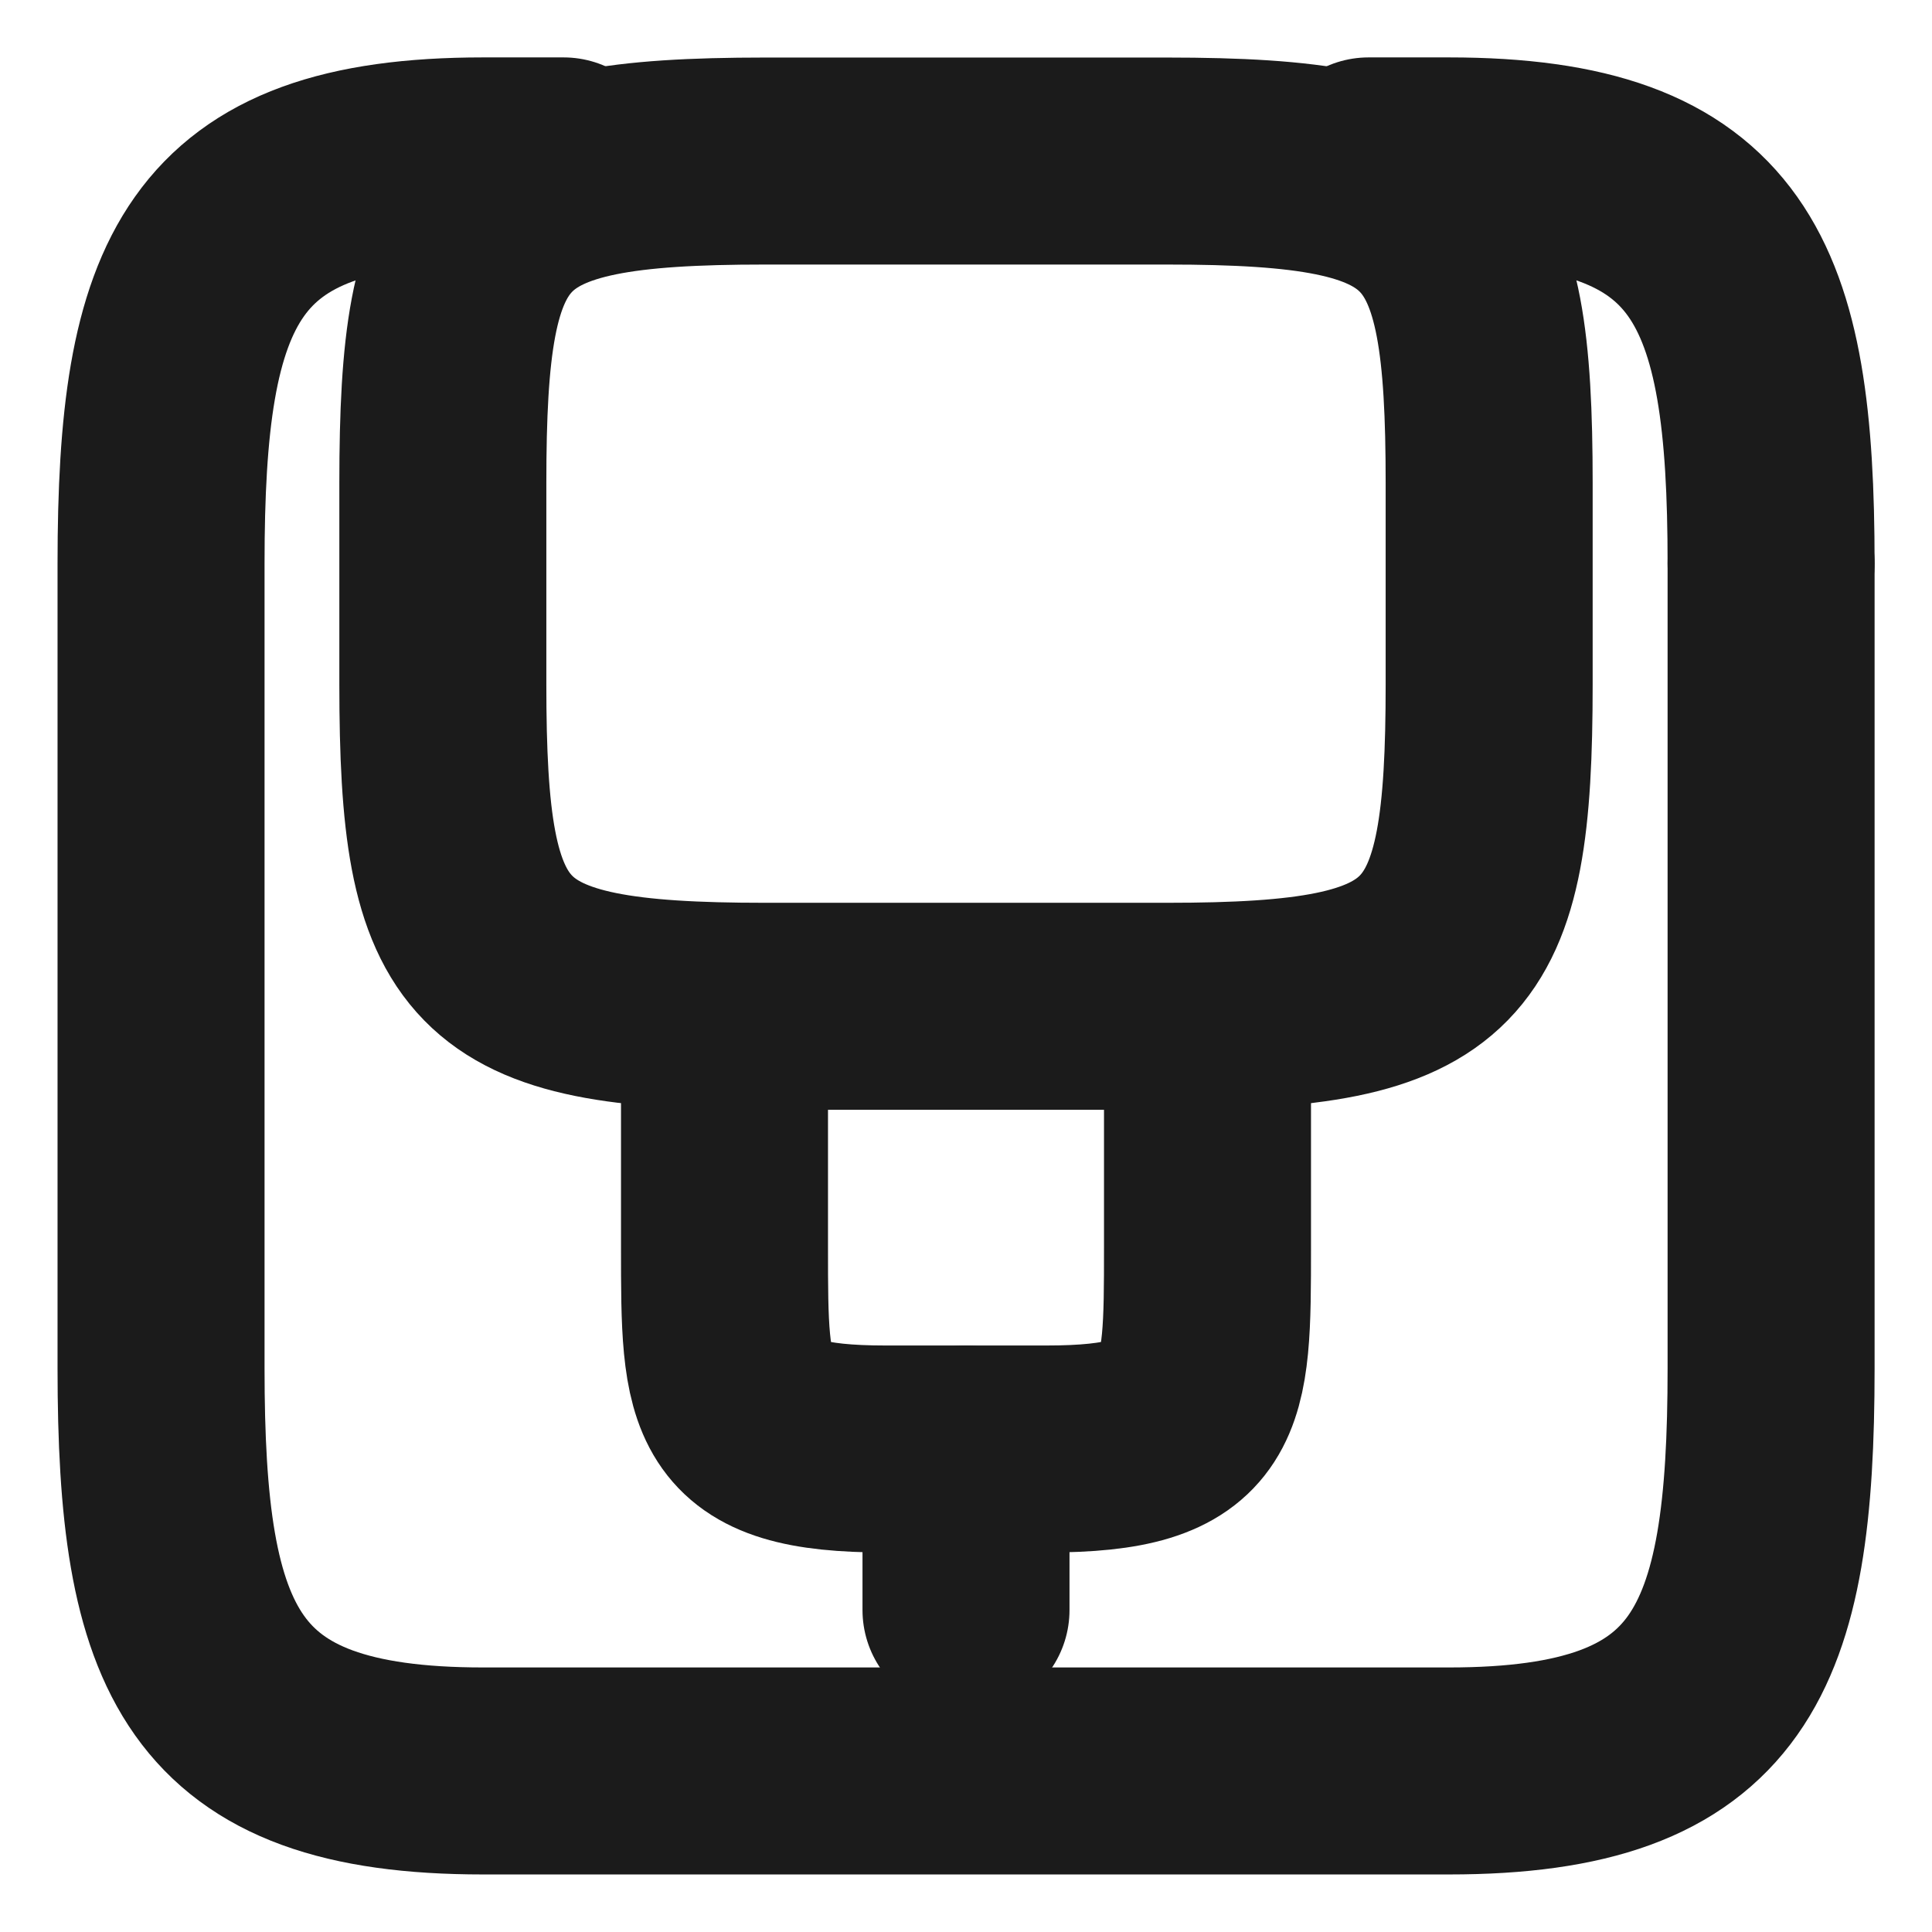
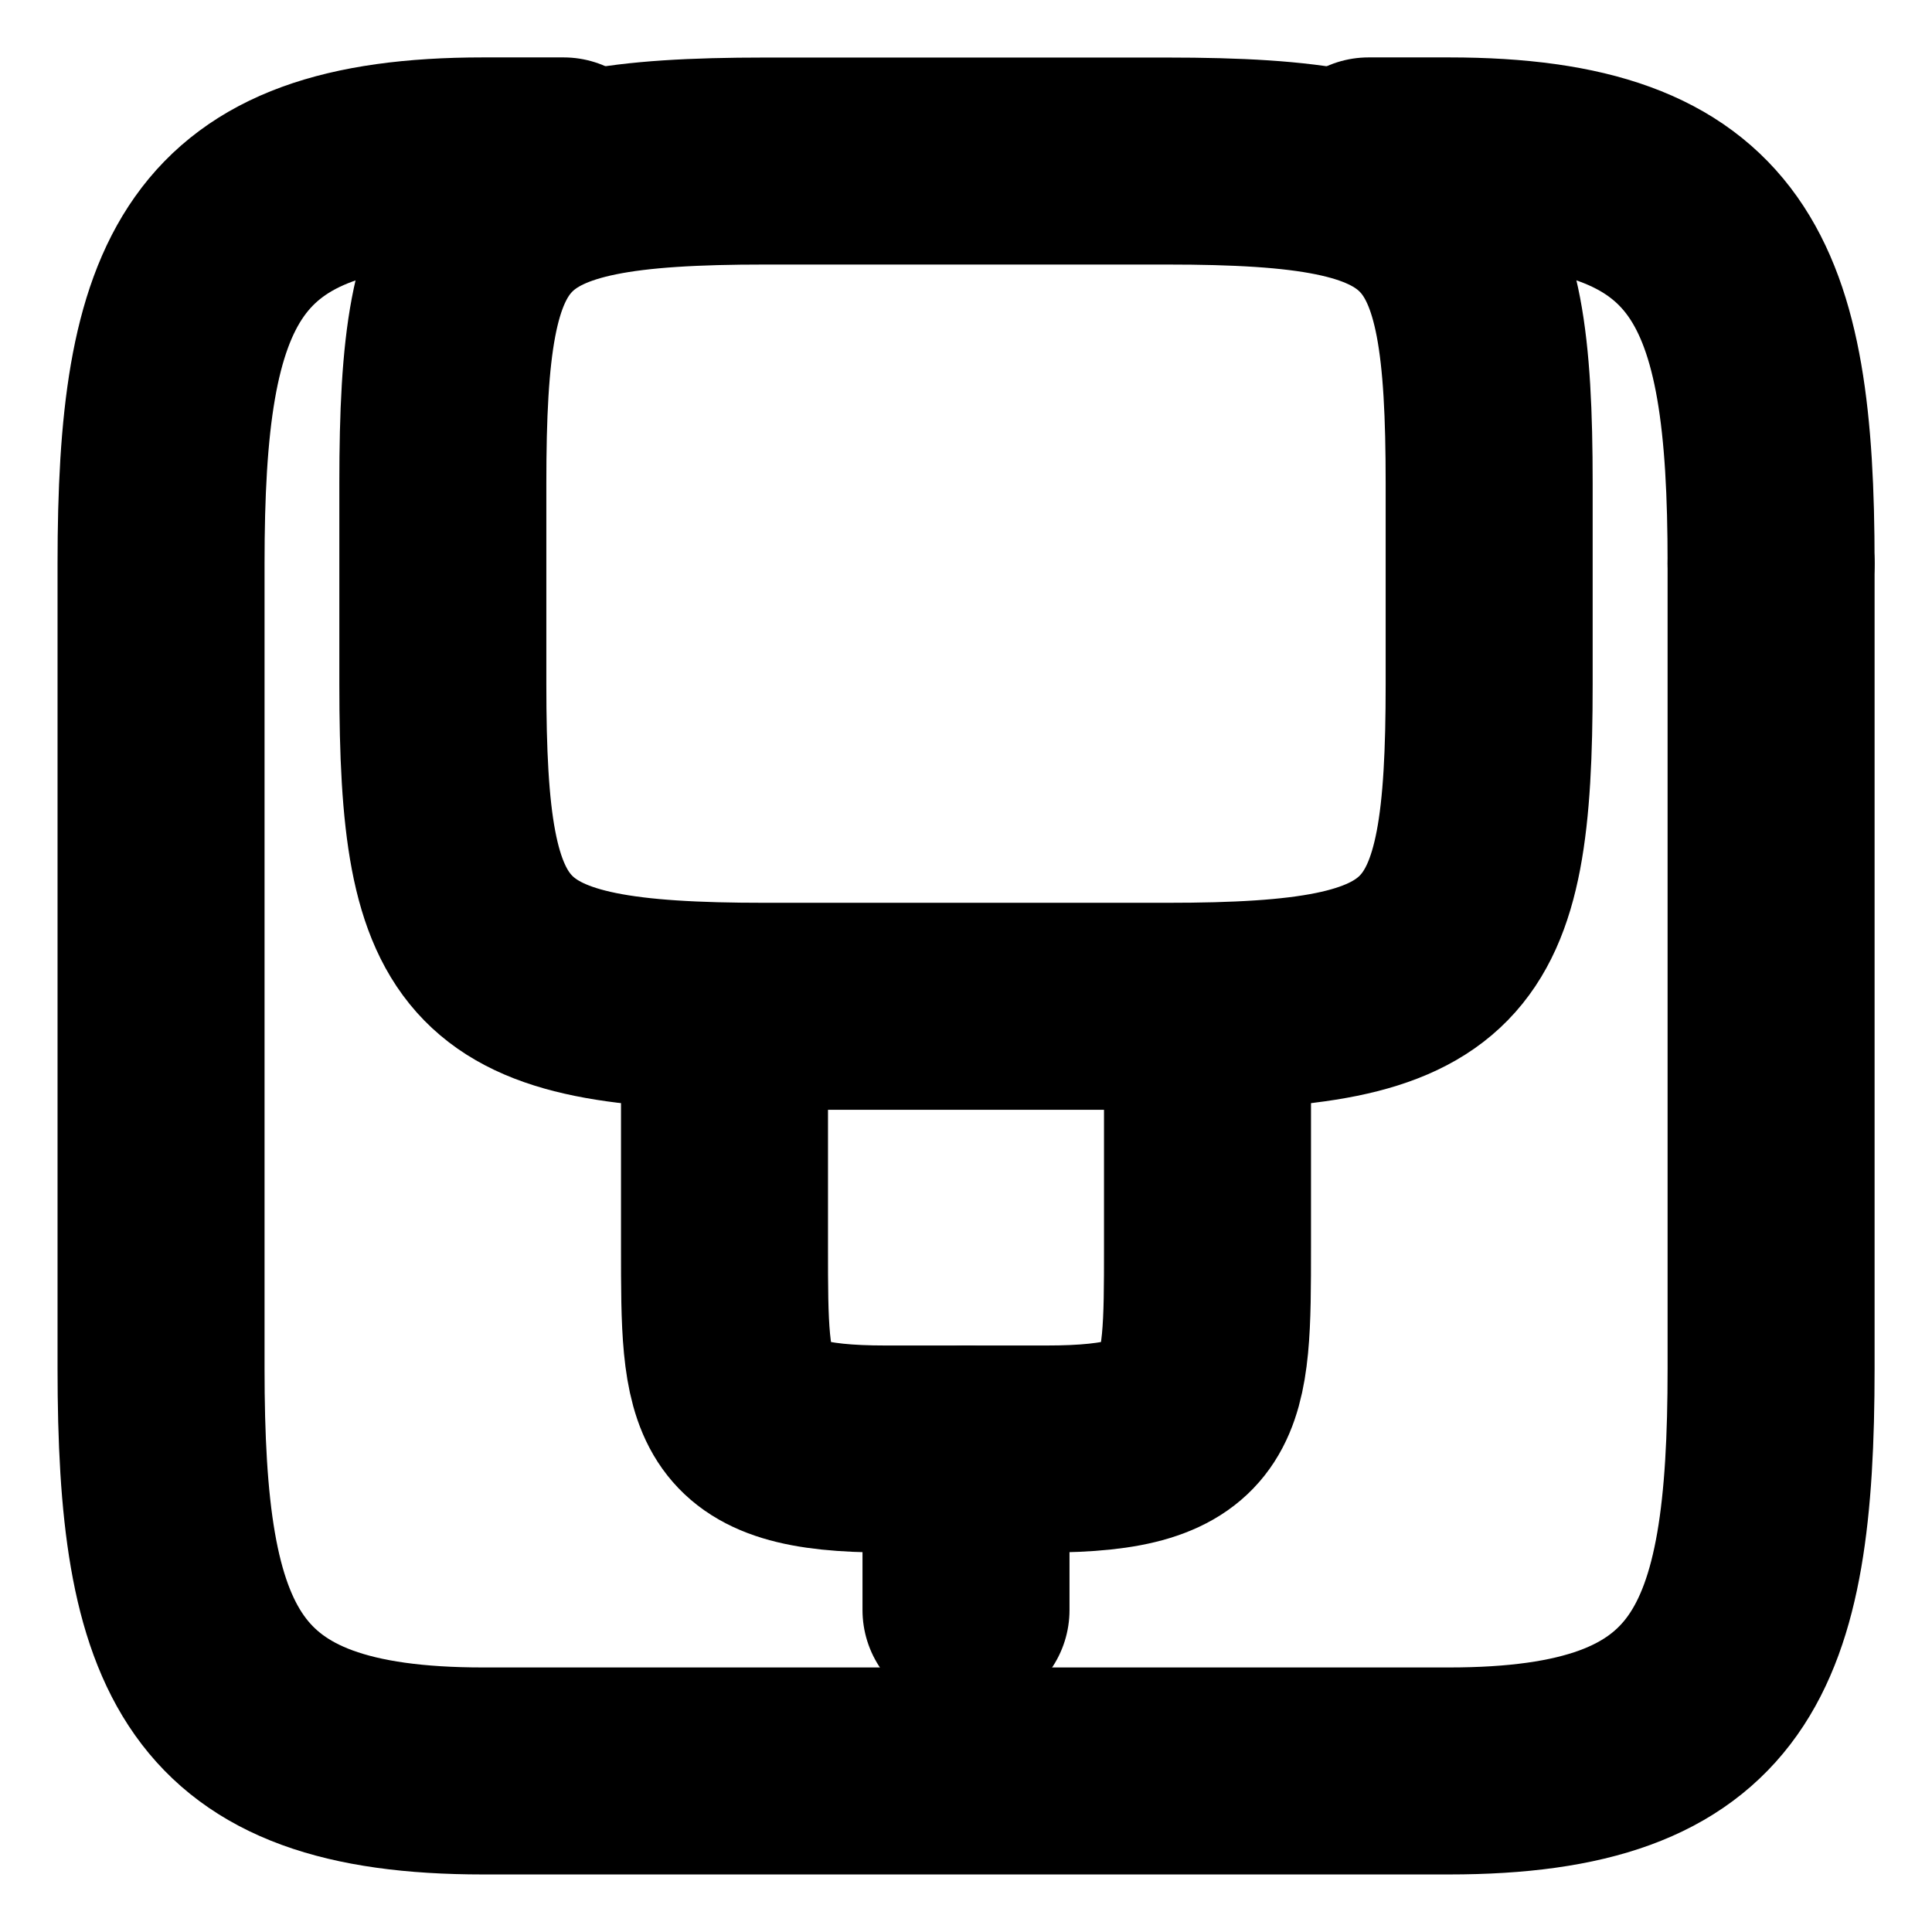
<svg xmlns="http://www.w3.org/2000/svg" width="14" height="14" viewBox="0 0 14 14" fill="none">
-   <path d="M5.541 1.167H8.458C10.499 1.167 10.791 1.518 10.791 3.5V4.959C10.791 6.941 10.499 7.292 8.458 7.292H5.541C3.5 7.292 3.209 6.943 3.209 4.959V3.5C3.209 1.518 3.5 1.167 5.541 1.167Z" stroke="#1B1B1B" stroke-width="1.5" stroke-linecap="round" stroke-linejoin="round" />
-   <path d="M8.75 7.292V9.042C8.75 10.15 8.75 10.5 7.583 10.5H6.417C5.25 10.5 5.25 10.15 5.25 9.042V7.292" stroke="#1B1B1B" stroke-width="1.5" stroke-linecap="round" stroke-linejoin="round" />
-   <path d="M12.834 4.083V9.916C12.834 11.958 12.483 12.833 10.5 12.833H3.5C1.518 12.833 1.167 11.958 1.167 9.916V4.083C1.167 2.041 1.518 1.166 3.5 1.166H4.084" stroke="#1B1B1B" stroke-width="1.5" stroke-linecap="round" stroke-linejoin="round" />
-   <path d="M9.917 1.166H10.5C12.483 1.166 12.834 2.041 12.834 4.083" stroke="#1B1B1B" stroke-width="1.5" stroke-linecap="round" stroke-linejoin="round" />
-   <path d="M7 10.5V11.667" stroke="#1B1B1B" stroke-width="1.5" stroke-linecap="round" stroke-linejoin="round" />
+   <path d="M5.541 1.167H8.458C10.499 1.167 10.791 1.518 10.791 3.5V4.959C10.791 6.941 10.499 7.292 8.458 7.292H5.541C3.5 7.292 3.209 6.943 3.209 4.959V3.5C3.209 1.518 3.5 1.167 5.541 1.167Z" stroke="currentColor" stroke-width="1.5" stroke-linecap="round" stroke-linejoin="round" />
+   <path d="M8.75 7.292V9.042C8.75 10.15 8.75 10.5 7.583 10.5H6.417C5.25 10.5 5.25 10.15 5.25 9.042V7.292" stroke="currentColor" stroke-width="1.5" stroke-linecap="round" stroke-linejoin="round" />
+   <path d="M12.834 4.083V9.916C12.834 11.958 12.483 12.833 10.5 12.833H3.5C1.518 12.833 1.167 11.958 1.167 9.916V4.083C1.167 2.041 1.518 1.166 3.5 1.166H4.084" stroke="currentColor" stroke-width="1.5" stroke-linecap="round" stroke-linejoin="round" />
+   <path d="M9.917 1.166H10.5C12.483 1.166 12.834 2.041 12.834 4.083" stroke="currentColor" stroke-width="1.5" stroke-linecap="round" stroke-linejoin="round" />
+   <path d="M7 10.5V11.667" stroke="currentColor" stroke-width="1.5" stroke-linecap="round" stroke-linejoin="round" />
</svg>
